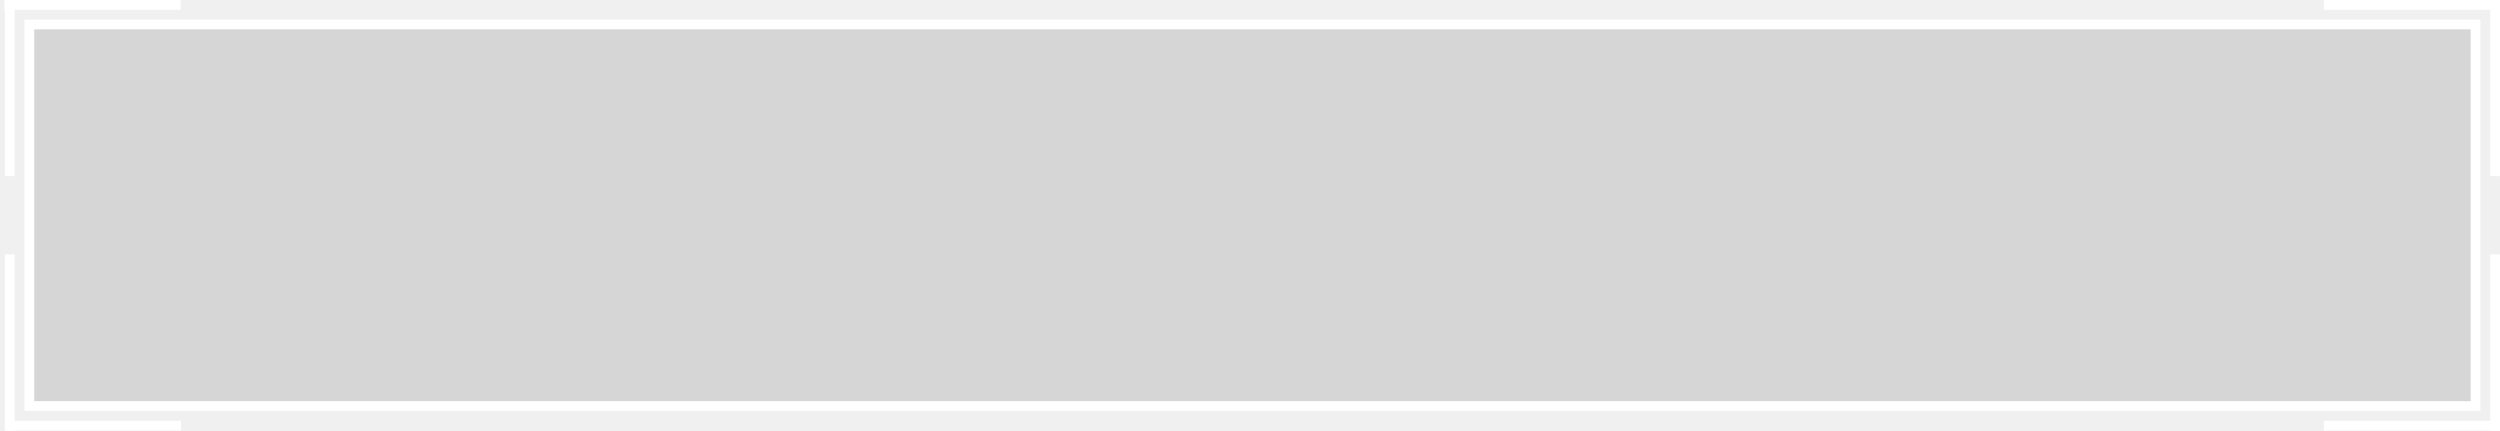
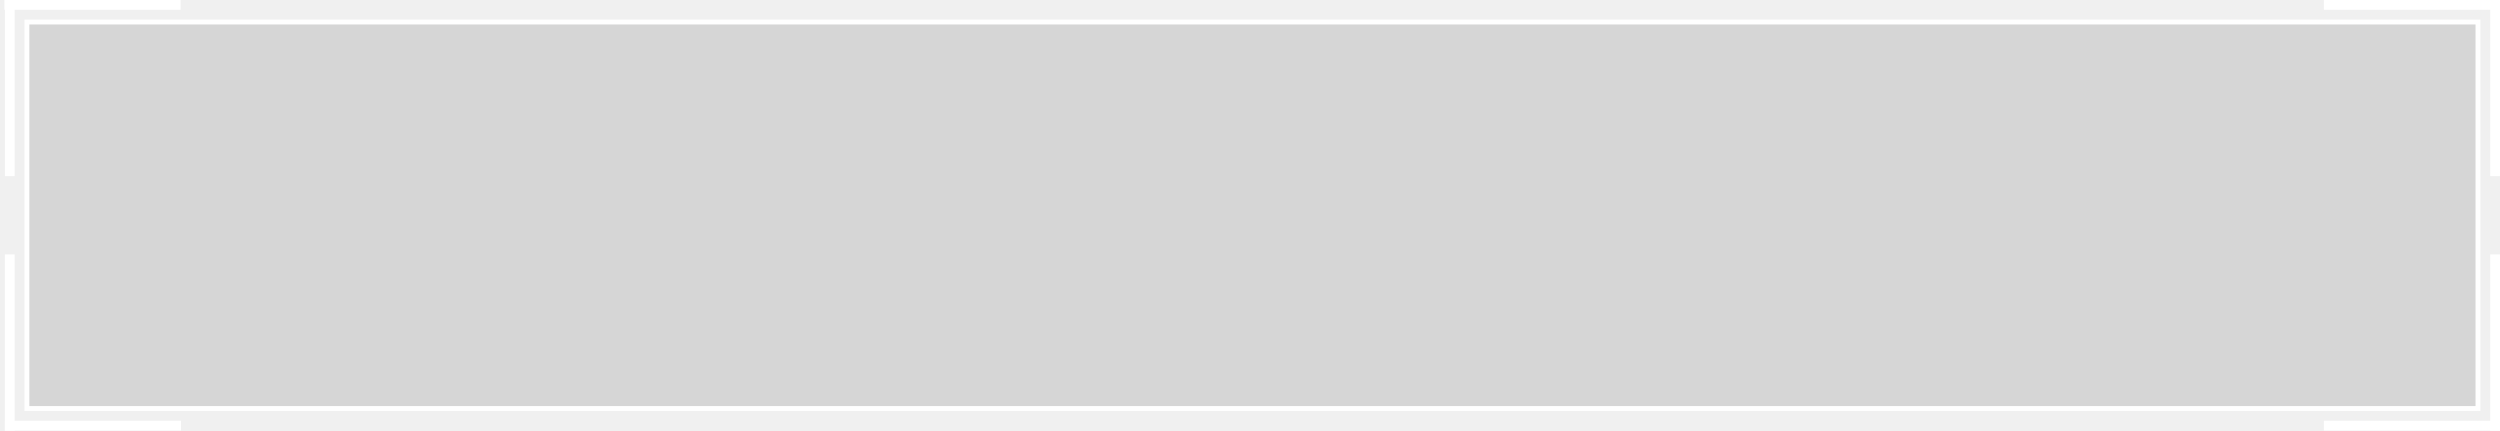
<svg xmlns="http://www.w3.org/2000/svg" width="511" height="88" viewBox="0 0 511 88" fill="none">
-   <rect x="6" y="5" width="500" height="78" fill="black" fill-opacity="0.11" />
-   <rect x="6" y="5" width="500" height="78" stroke="white" stroke-width="2" />
+   <rect x="5.5" y="4.5" width="501" height="79" fill="black" fill-opacity="0.11" />
+   <rect x="5.5" y="4.5" width="501" height="79" stroke="white" />
  <line x1="510" y1="4.48214e-08" x2="510" y2="36" stroke="white" stroke-width="2" />
  <line x1="475" y1="1" x2="511" y2="1" stroke="white" stroke-width="2" />
  <line y1="-1" x2="36" y2="-1" transform="matrix(4.33692e-08 1 1 -4.48214e-08 3.00195 0)" stroke="white" stroke-width="2" />
  <line y1="-1" x2="36" y2="-1" transform="matrix(-1 0 0 1 36.9121 2)" stroke="white" stroke-width="2" />
  <line x1="511.002" y1="87" x2="475.002" y2="87" stroke="white" stroke-width="2" />
  <line x1="510.002" y1="52" x2="510.002" y2="88" stroke="white" stroke-width="2" />
  <line y1="-1" x2="36" y2="-1" transform="matrix(1 -8.73351e-08 -8.82797e-08 -1 1 86)" stroke="white" stroke-width="2" />
  <line y1="-1" x2="36" y2="-1" transform="matrix(4.34583e-08 1 1 -4.3966e-08 3 52)" stroke="white" stroke-width="2" />
</svg>
